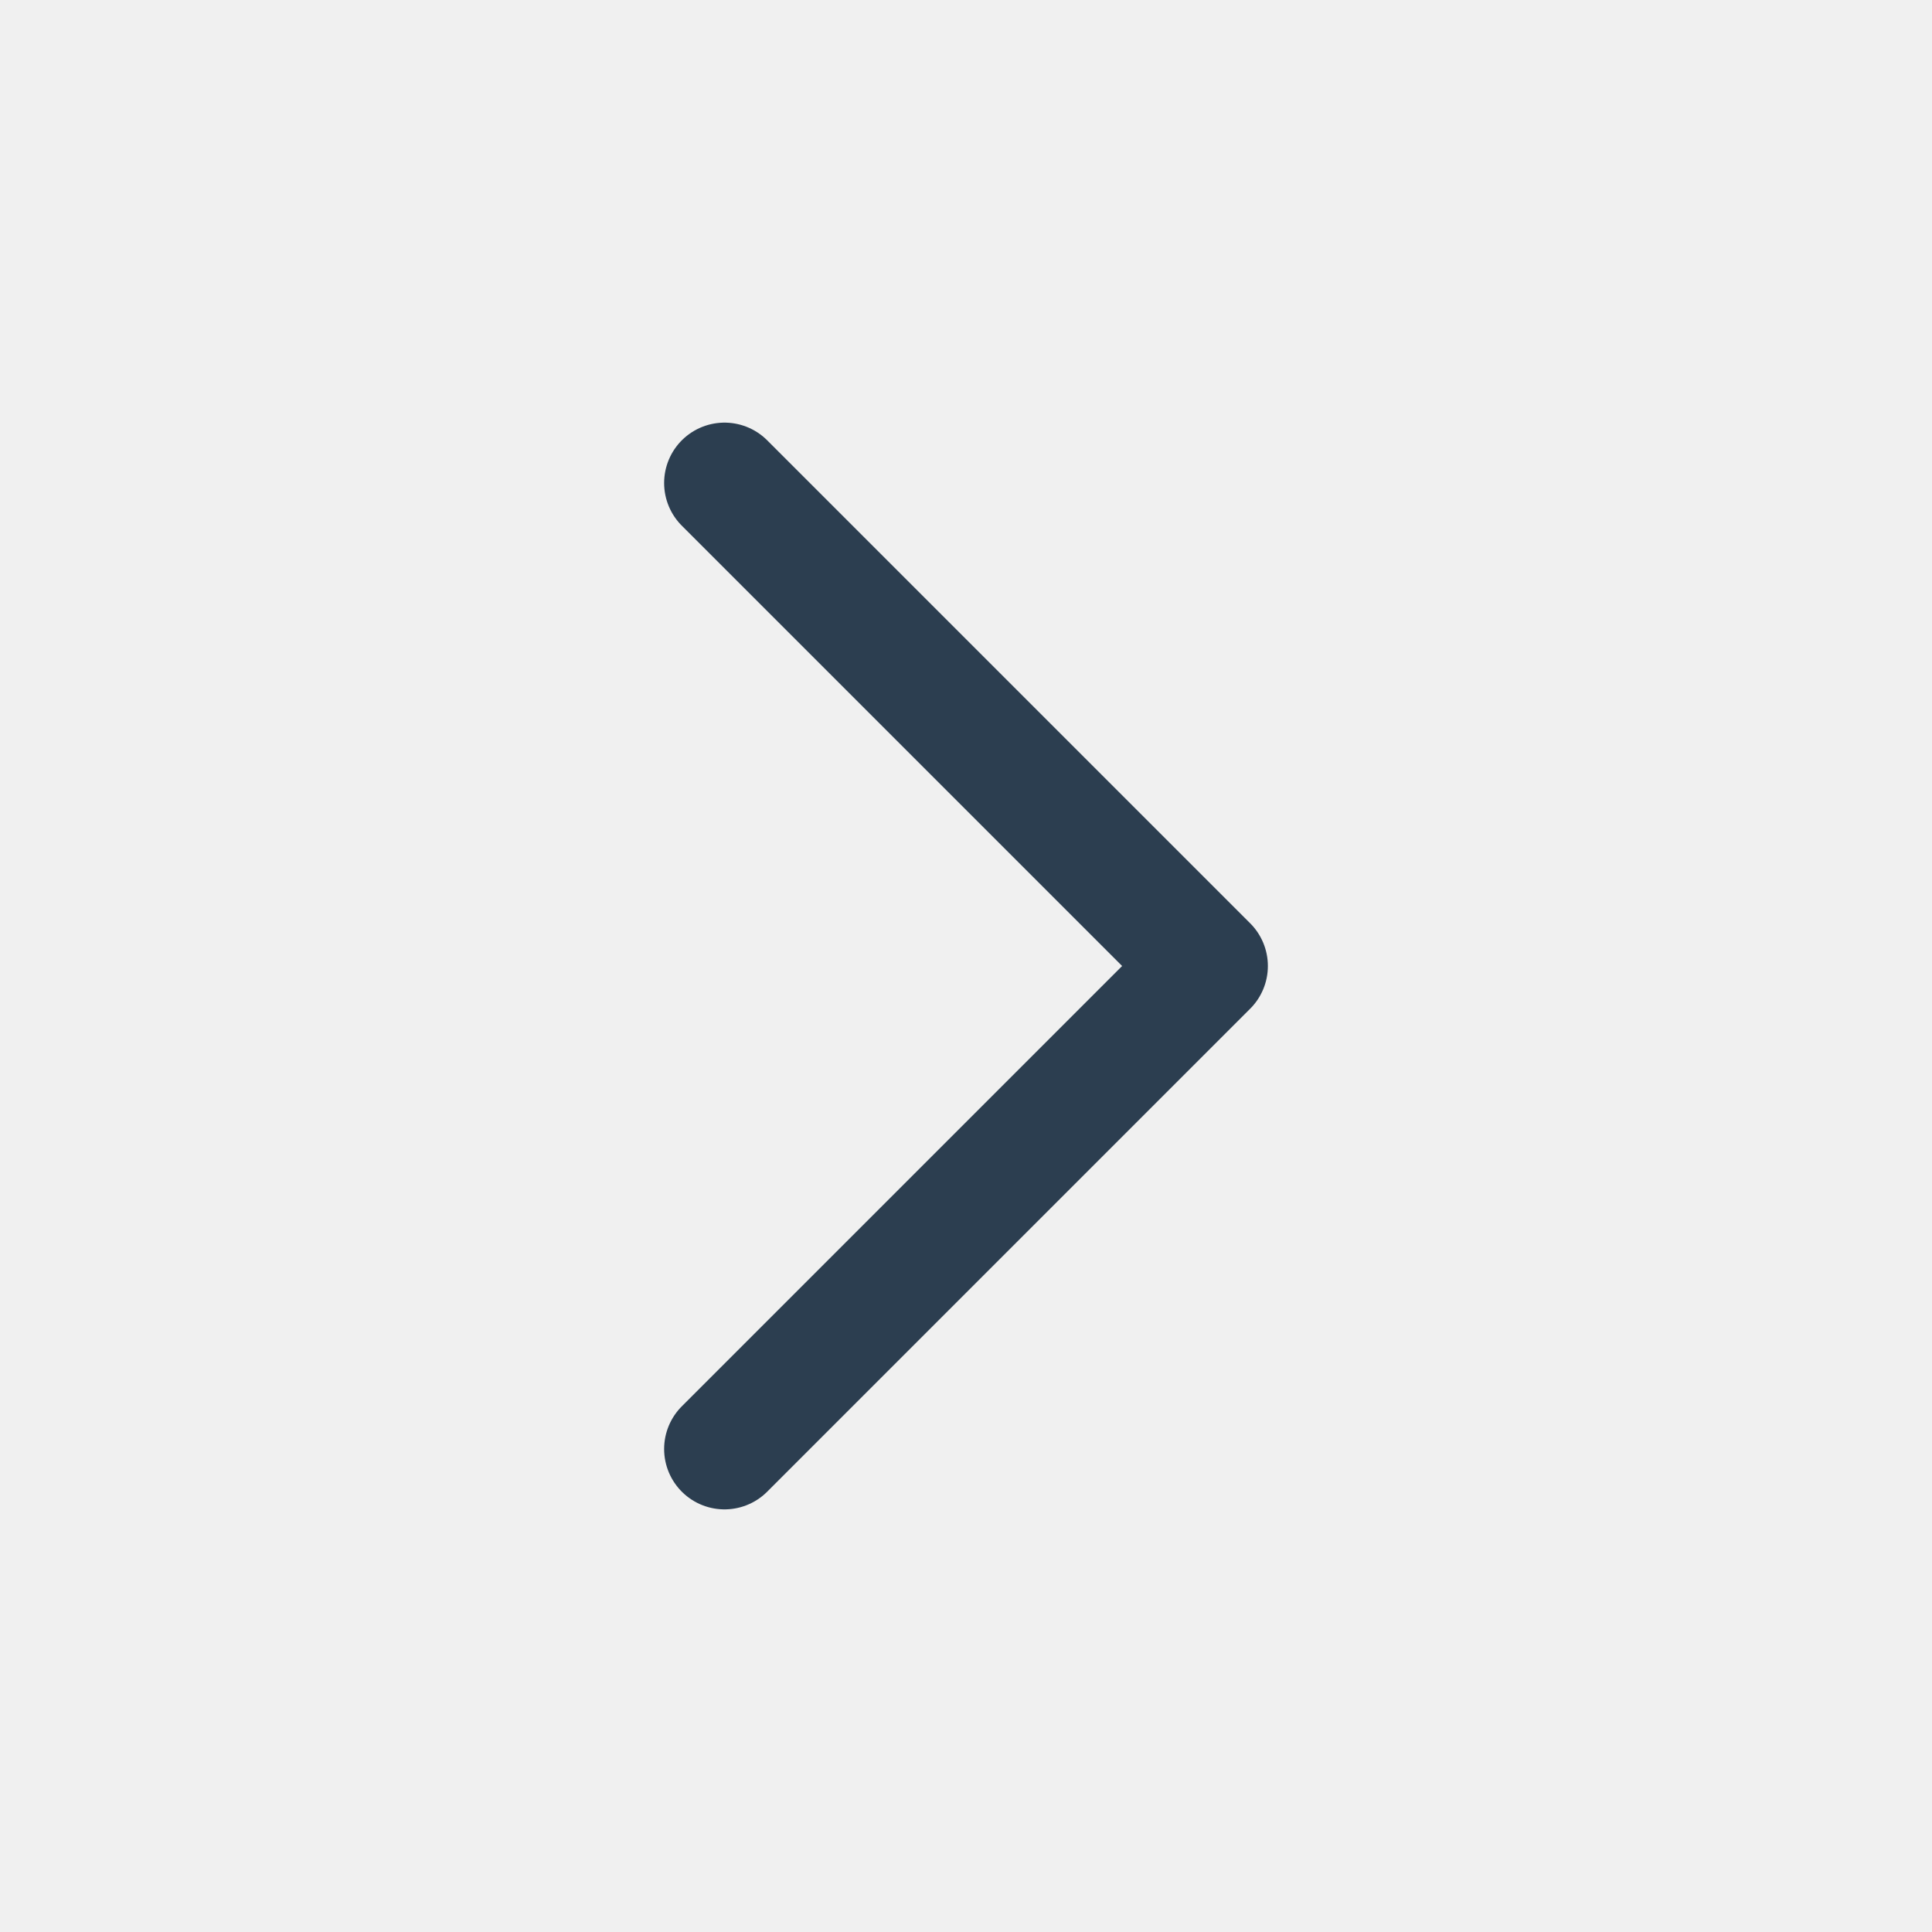
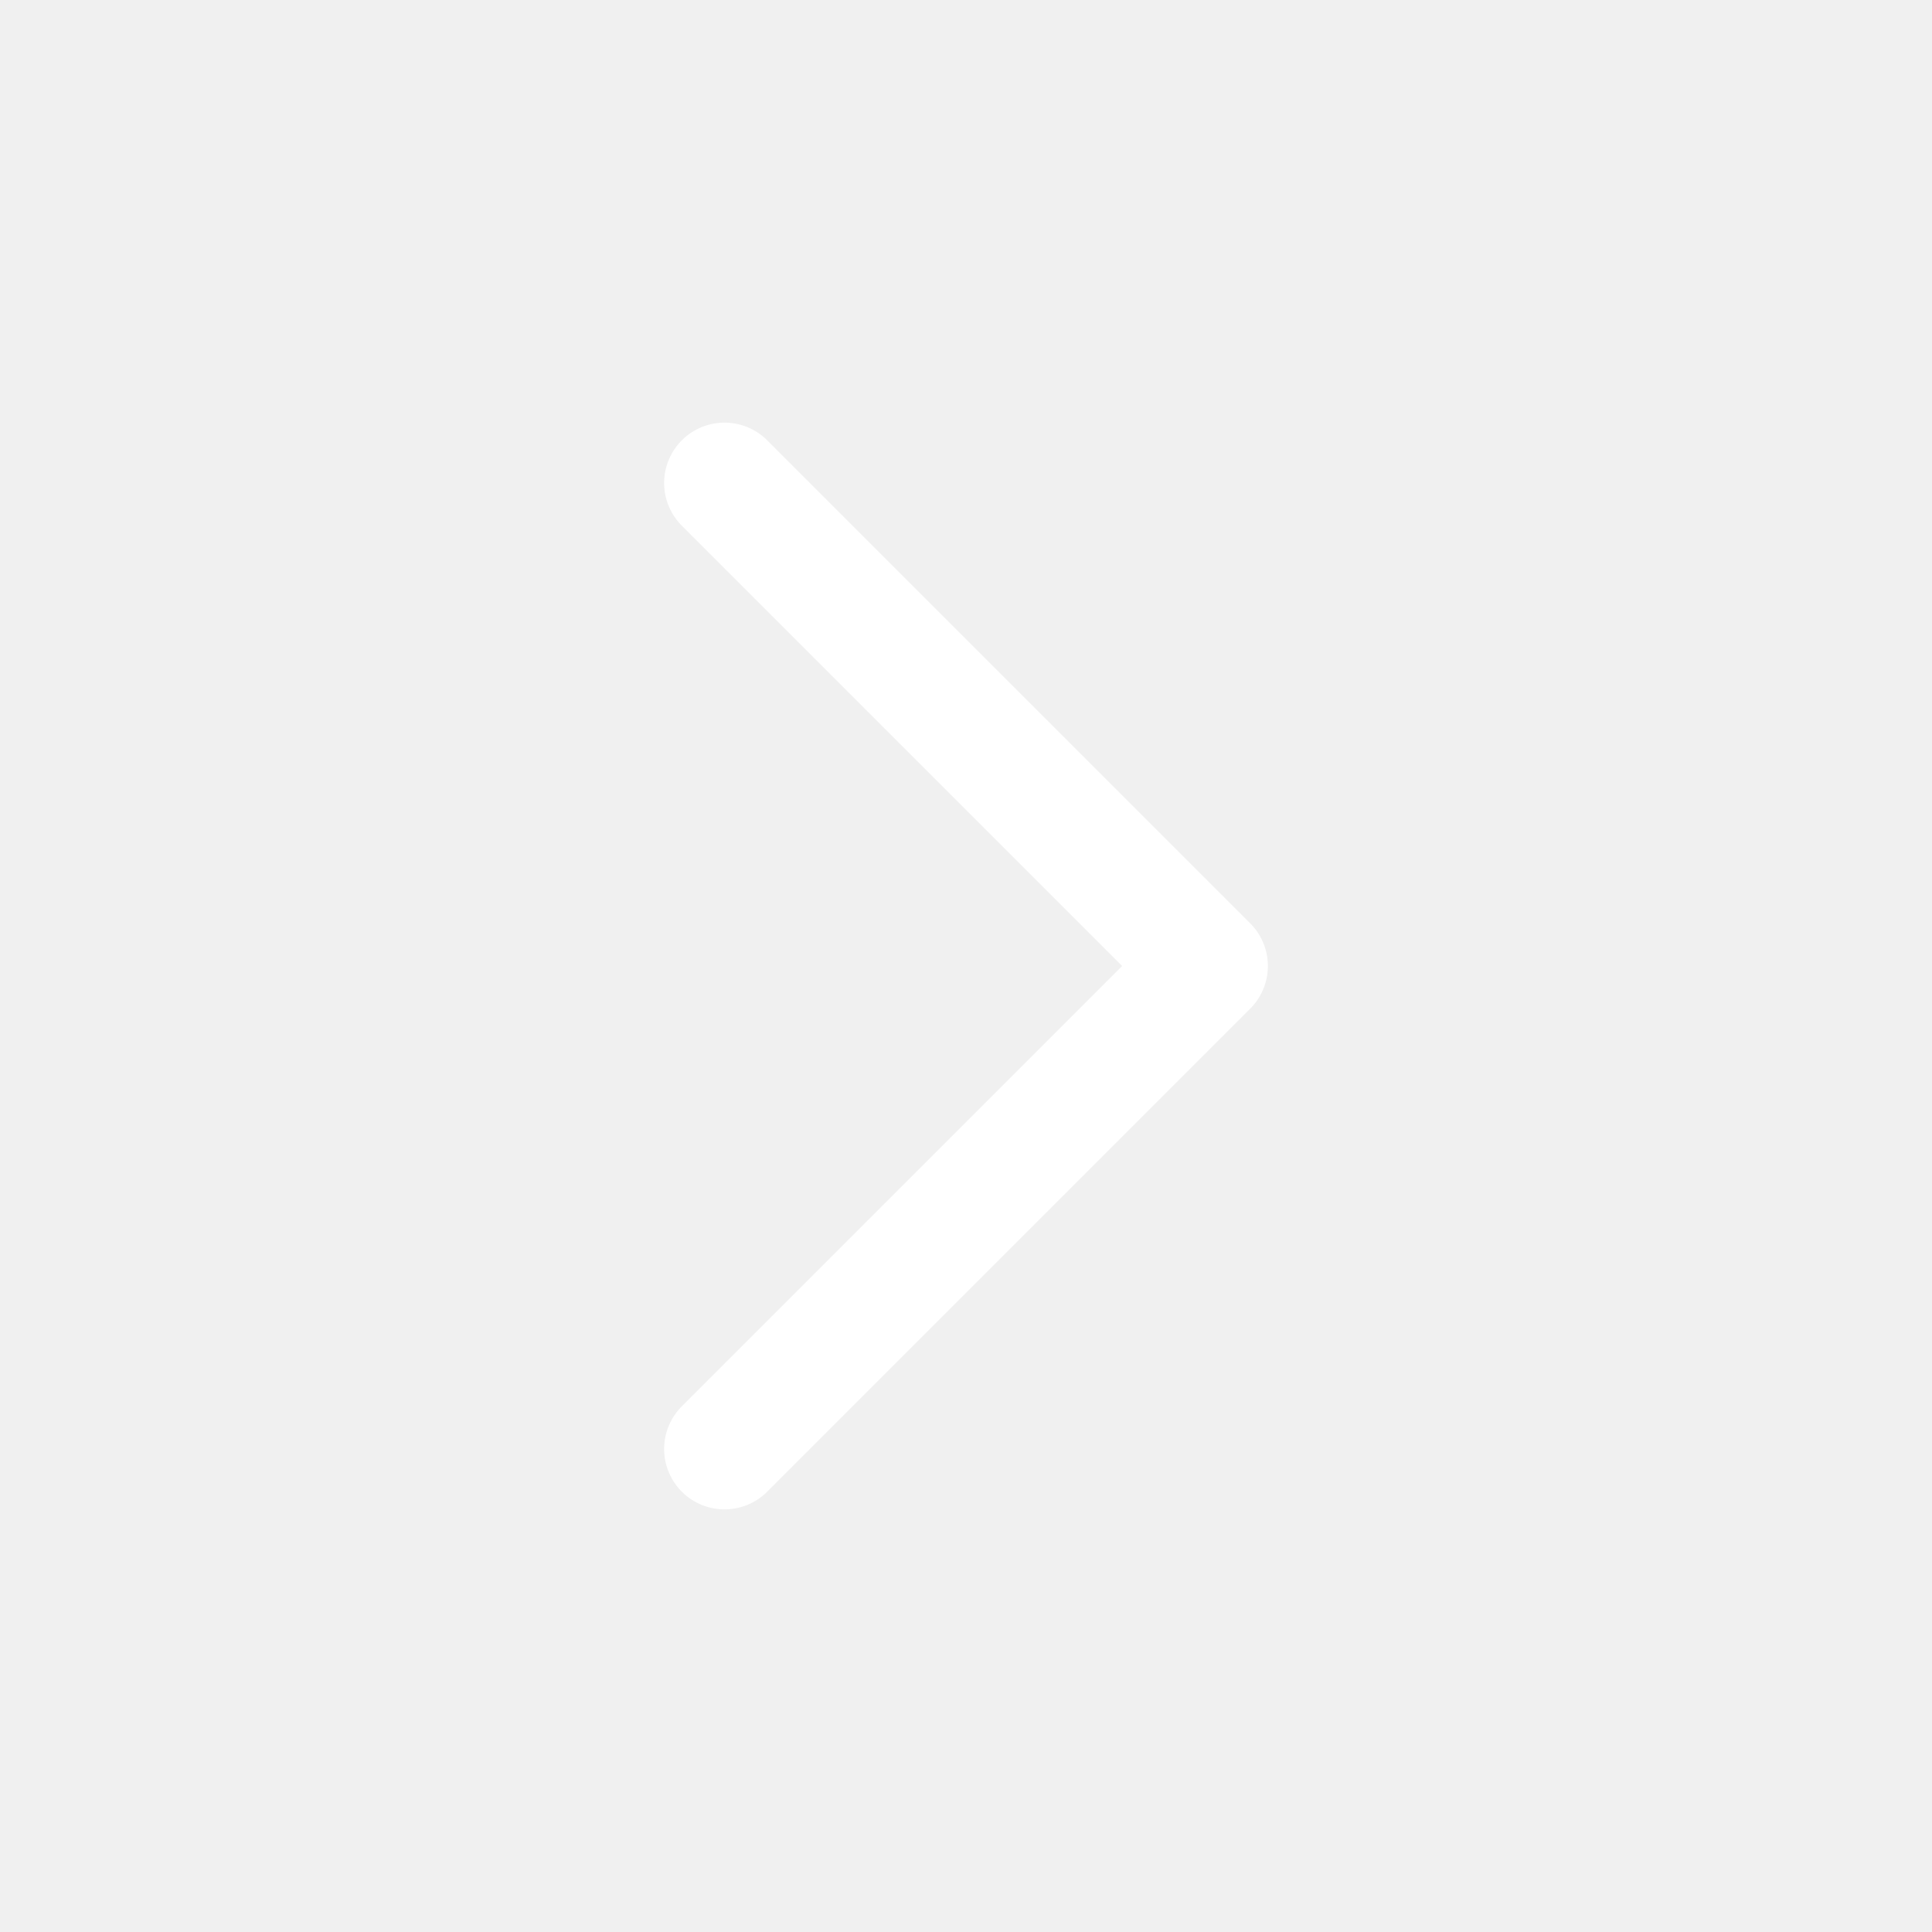
- <svg xmlns="http://www.w3.org/2000/svg" class="icon icon-tabler icon-tabler-chevron-right" width="44" height="44" viewBox="0 0 24 24" stroke-width="1.5" stroke="#2c3e50" fill="none" stroke-linecap="round" stroke-linejoin="round">
+ <svg xmlns="http://www.w3.org/2000/svg" class="icon icon-tabler icon-tabler-chevron-right" width="44" height="44" viewBox="0 0 24 24" stroke-width="1.5" stroke="#fff" fill="none" stroke-linecap="round" stroke-linejoin="round">
  <path stroke="none" d="M0 0h24v24H0z" fill="none" />
  <polyline points="9 6 15 12 9 18" />
</svg>
